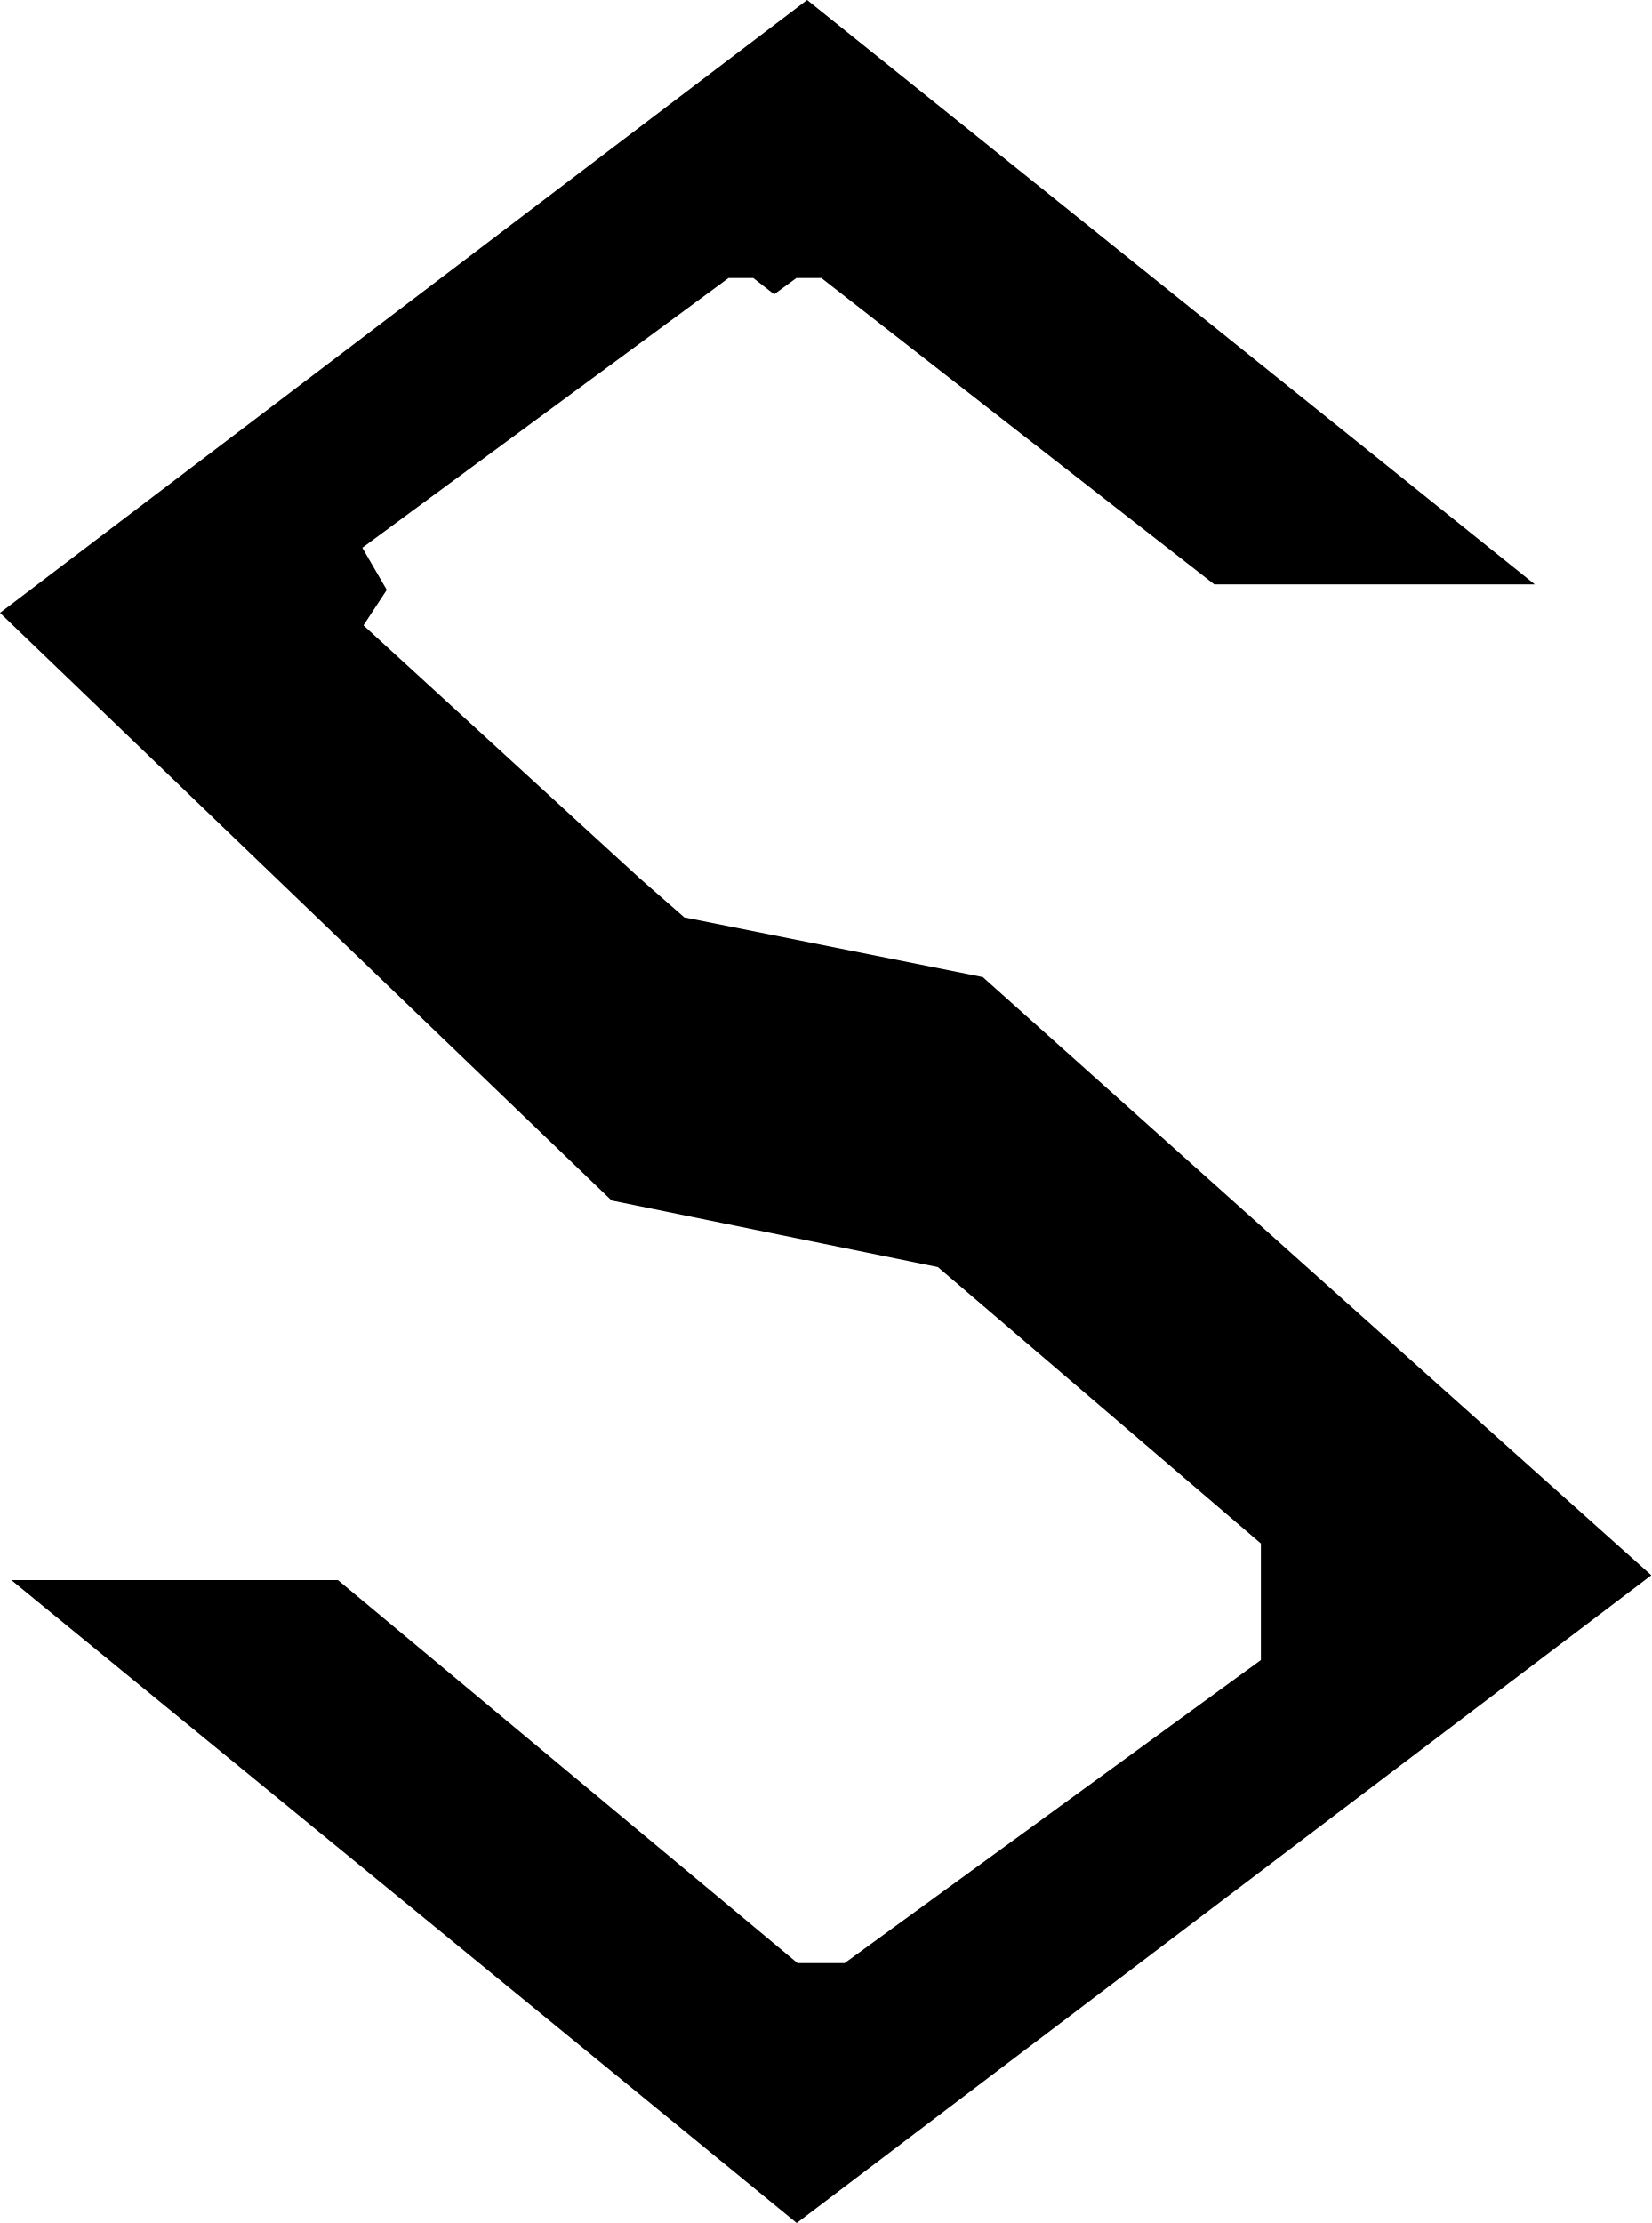
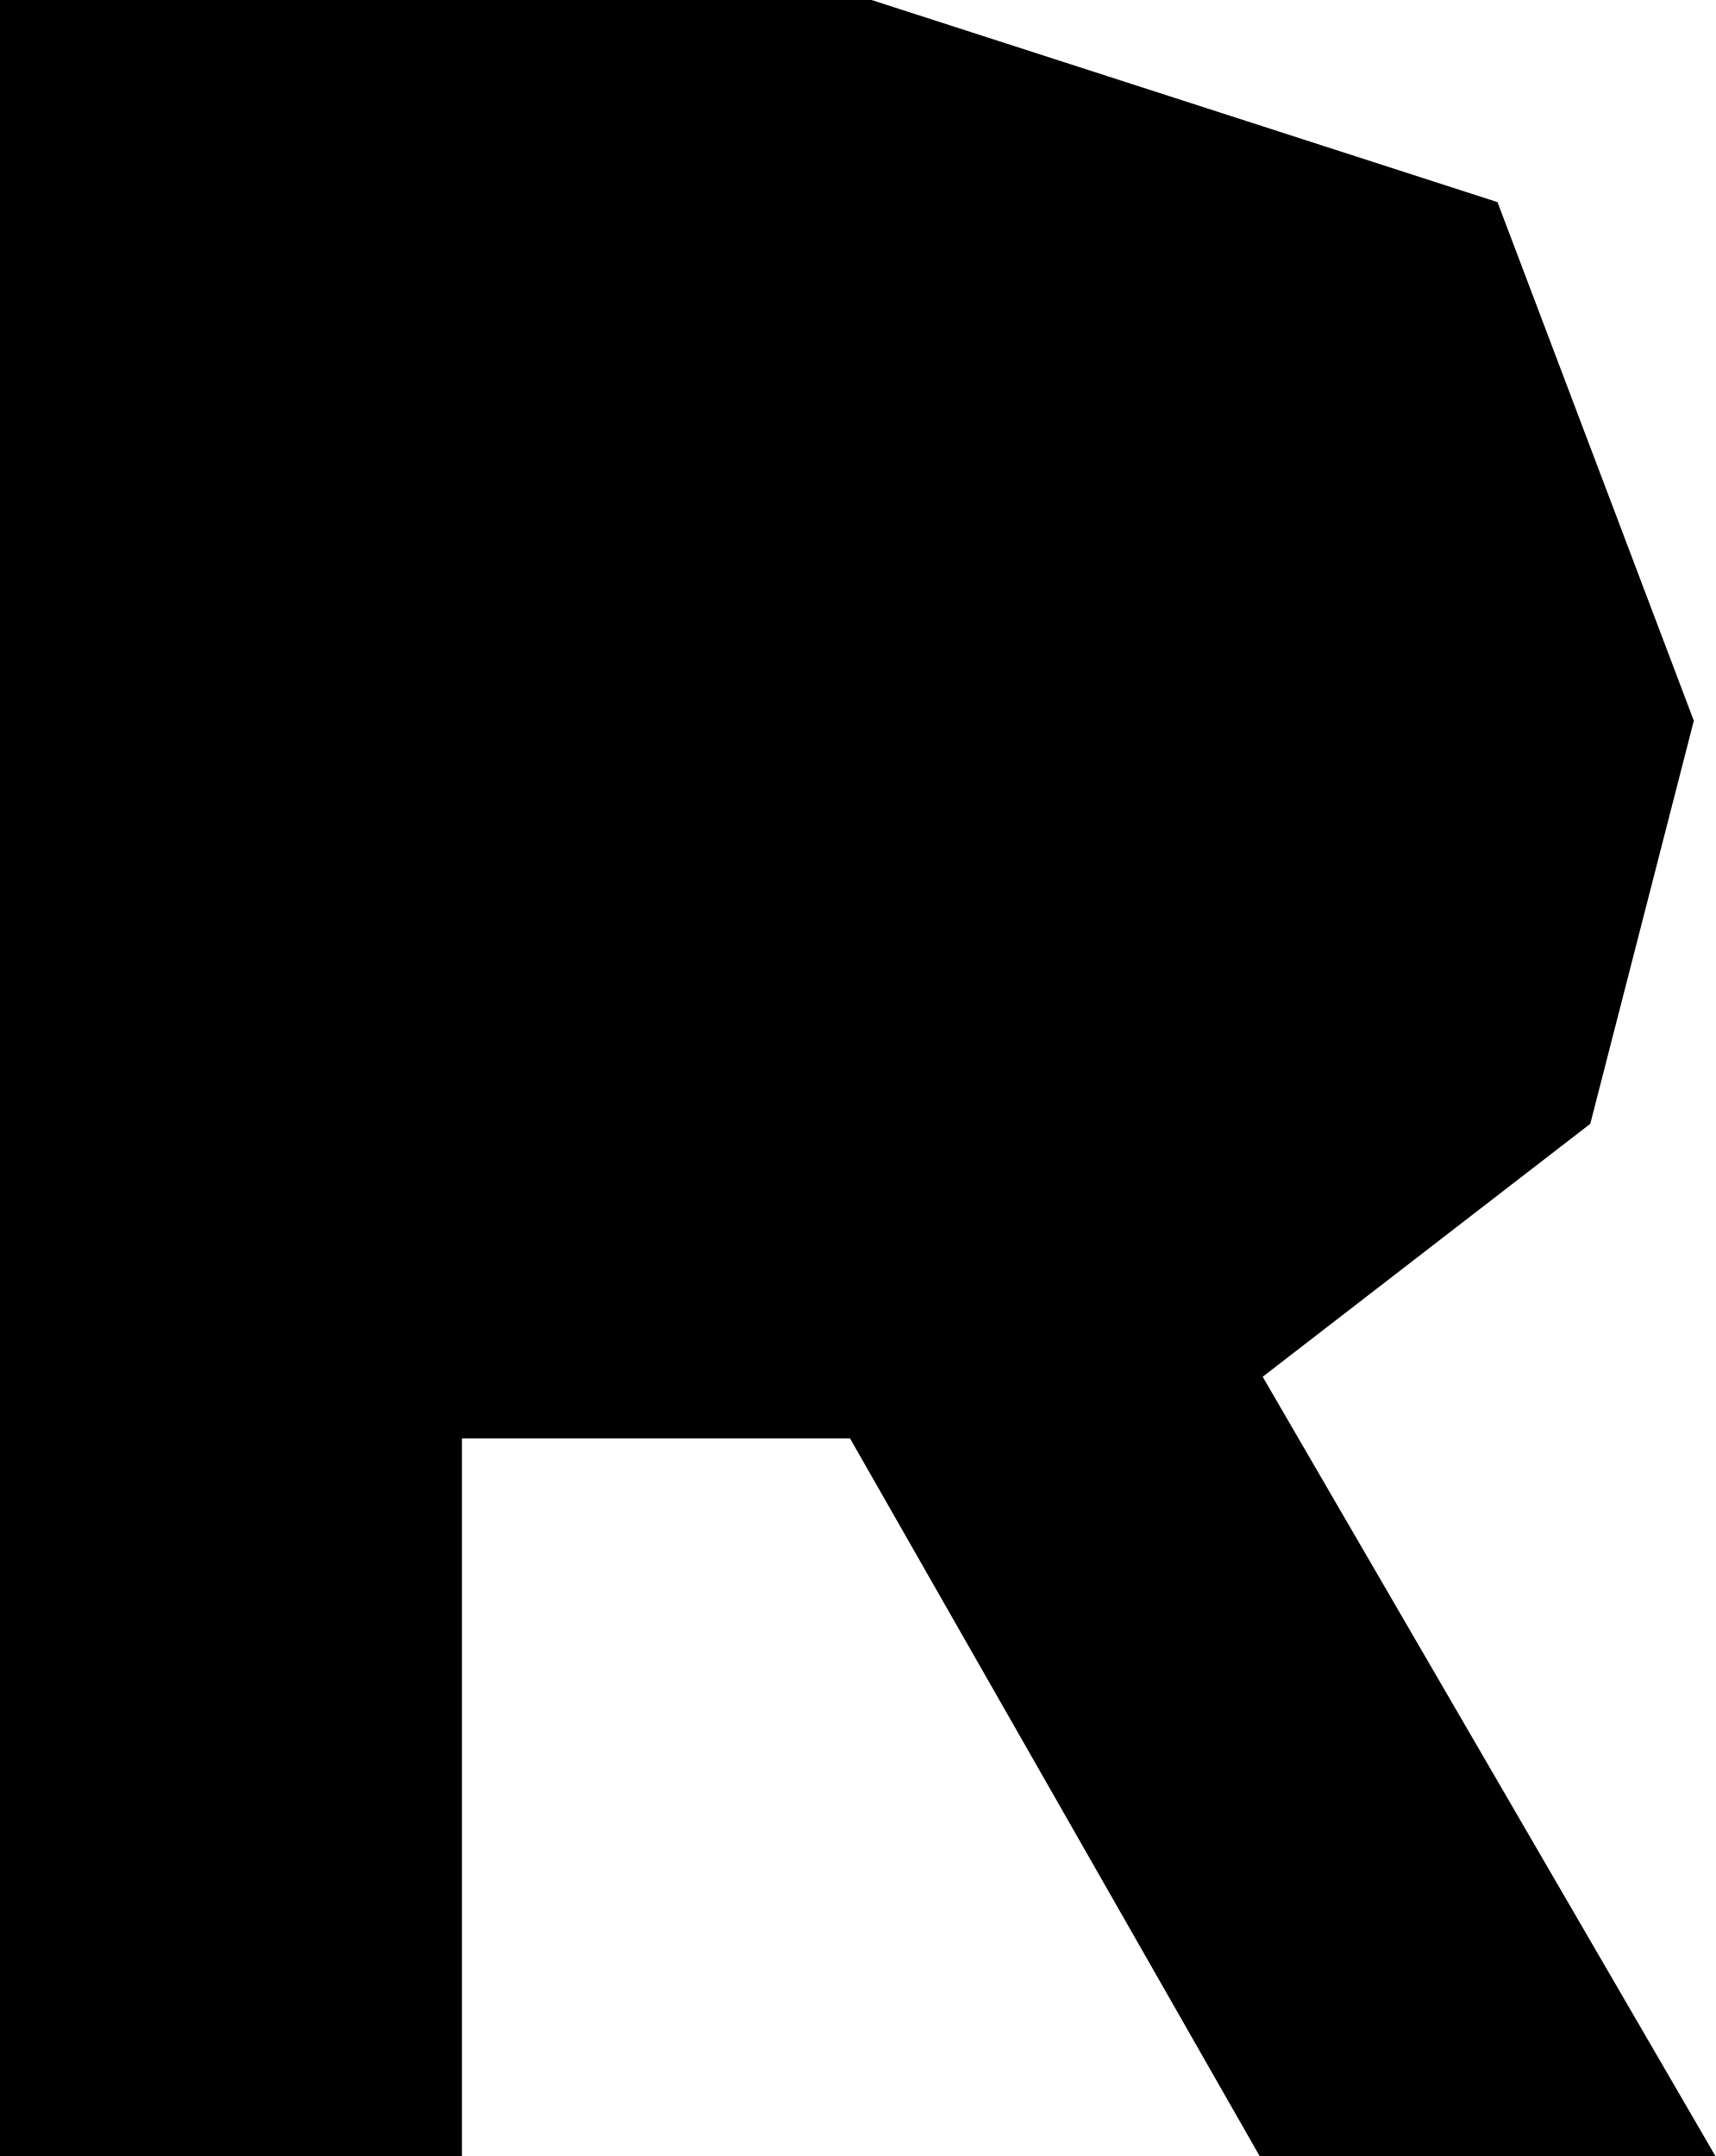
- <svg xmlns="http://www.w3.org/2000/svg" viewBox="11.26 1.624 134.883 181.565">
-   <polygon points="63.525,73.372 40.949,52.7 42.853,49.803 40.854,46.362 70.774,24.33 72.786,24.33 74.497,25.664 76.309,24.33 78.349,24.33 110.445,49.354 136.628,49.354 136.628,49.354 136.628,49.354 136.628,49.354 77.187,1.624 11.26,51.68 61.213,99.674 87.869,105.114 114.253,127.69 114.253,137.21 80.253,161.962 76.404,161.962 38.868,130.682 12.188,130.682 12.188,130.682 76.339,183.189 146.142,130.285 91.54,81.431 67.156,76.554" />
+ <svg xmlns="http://www.w3.org/2000/svg" viewBox="0.144 0.6 151.504 190.4">
+   <polygon points="111.392,191 75.216,127.624 40.944,127.624 40.944,191 0.144,191 0.144,0.6 77.12,0.6 132.404,18.45 149.744,64.248 140.598,99.846 111.664,122.184 151.648,191" />
</svg>
